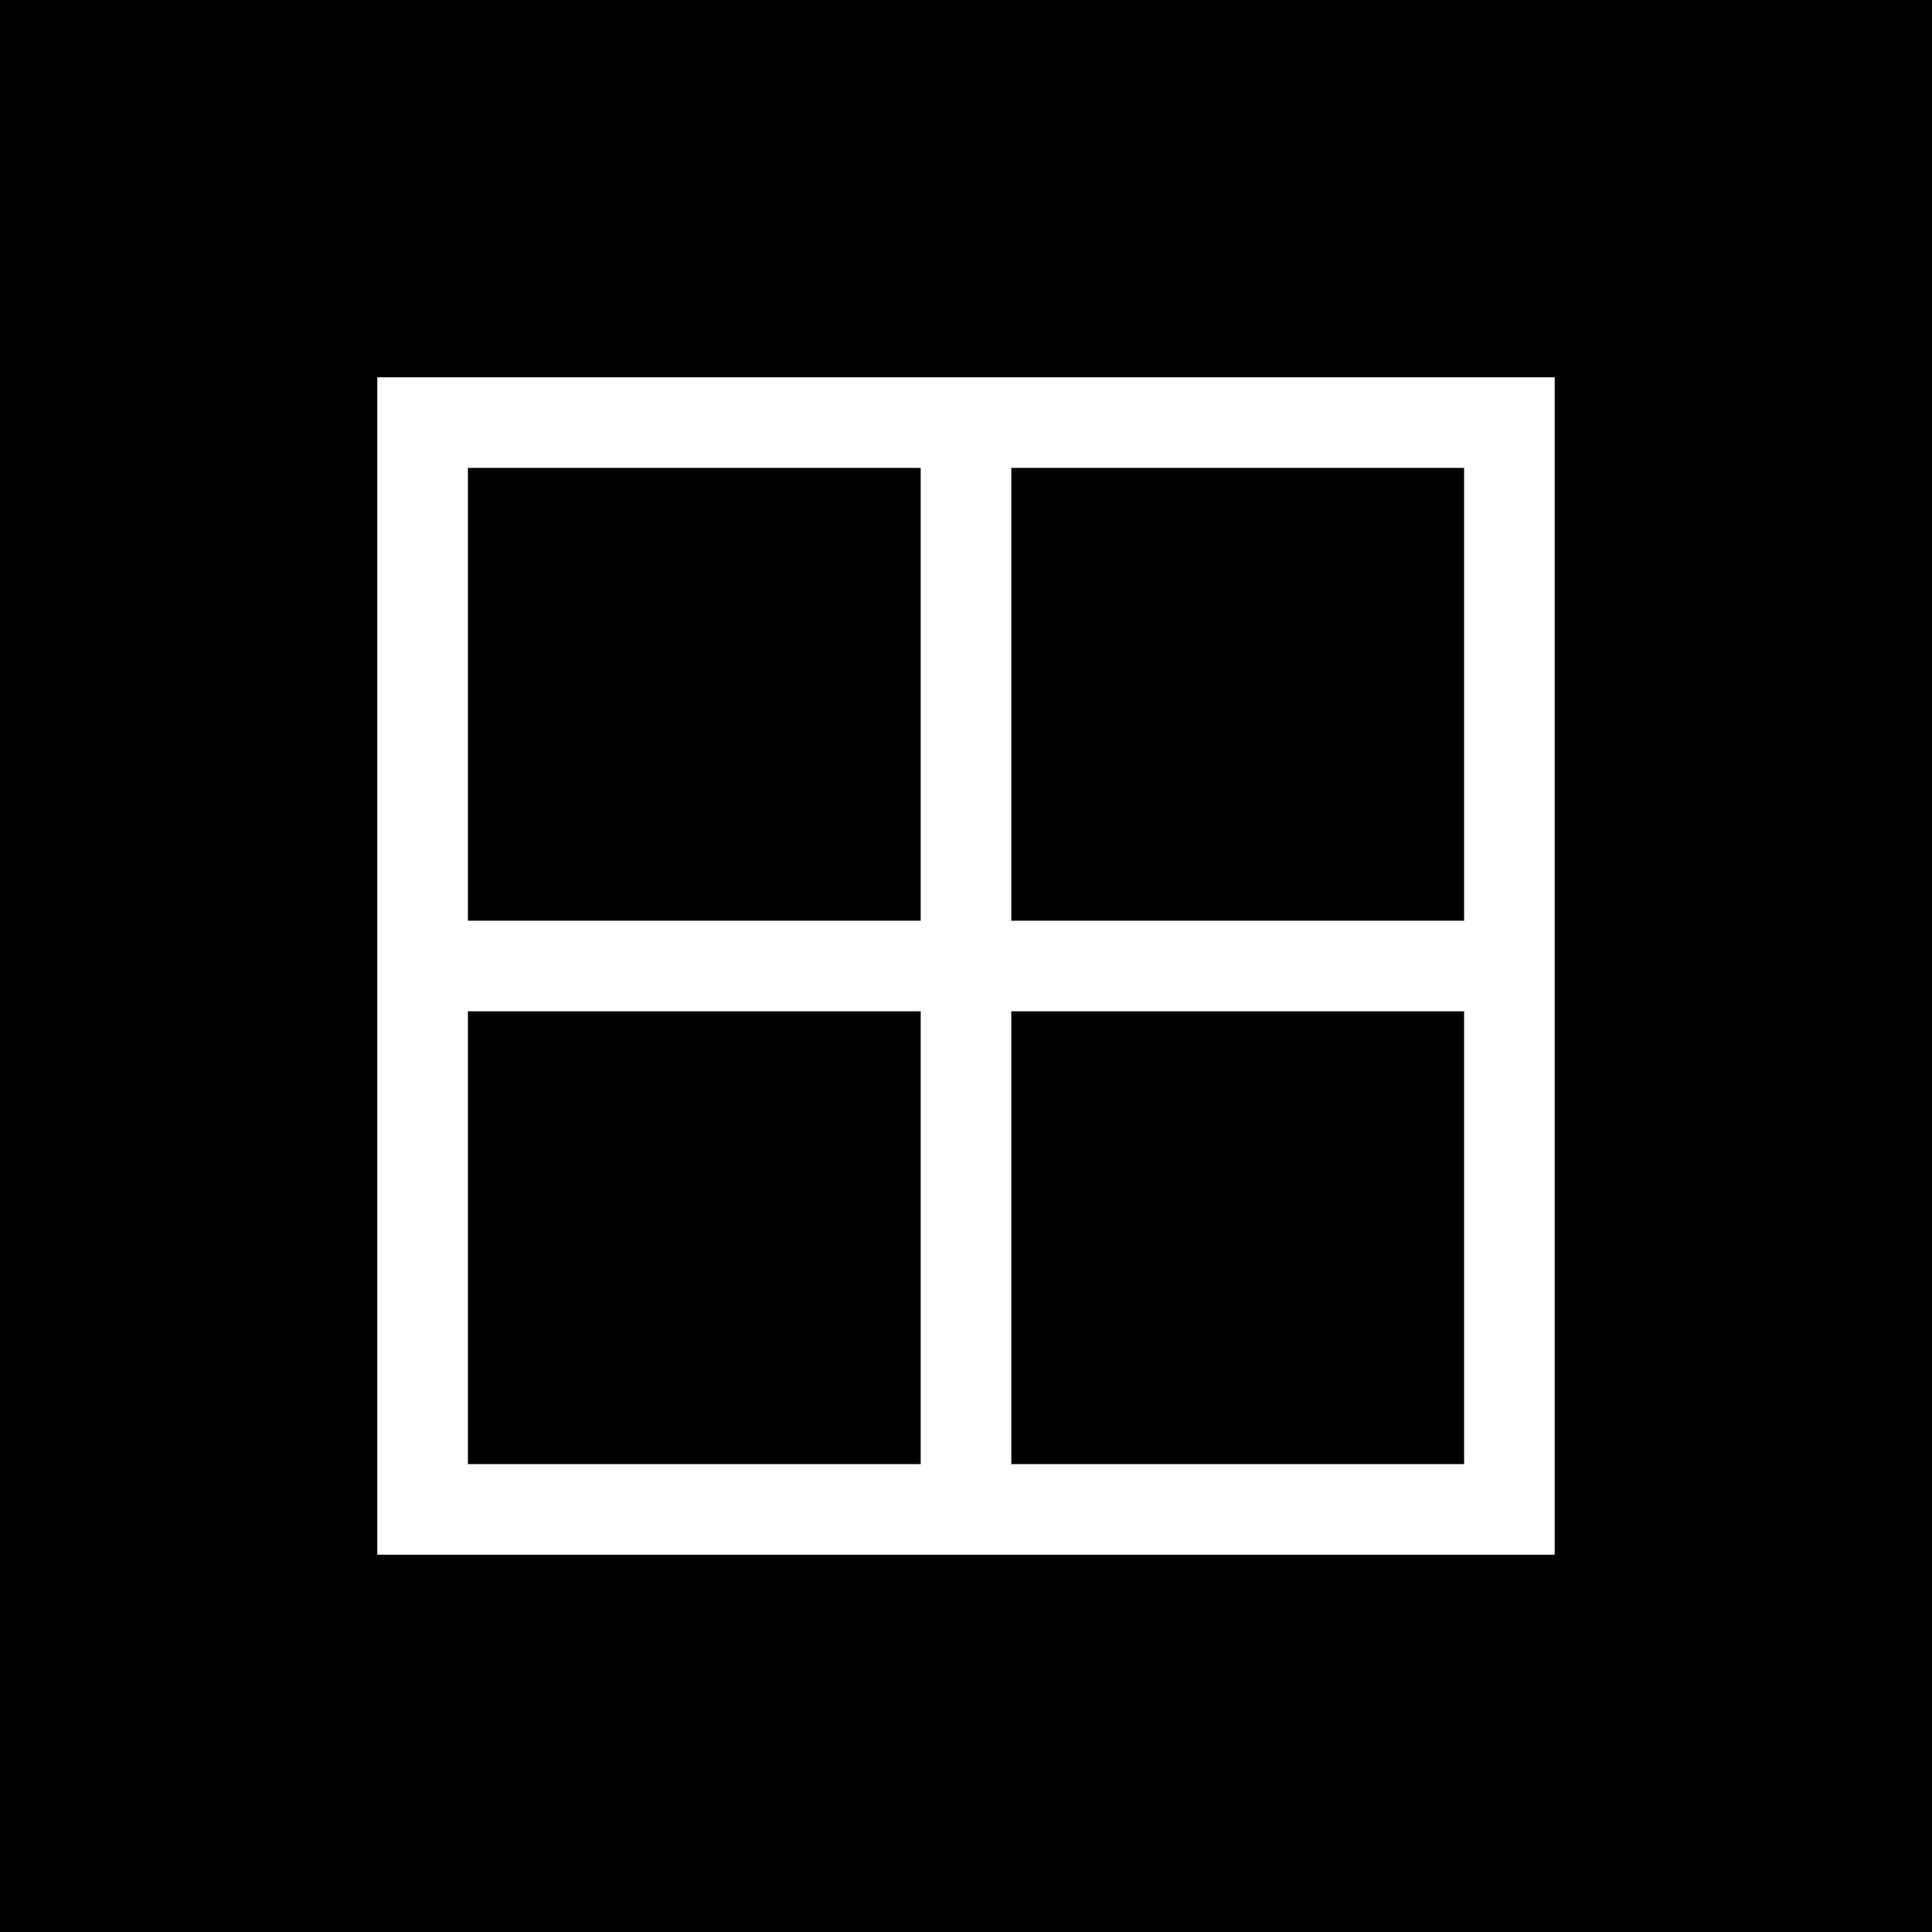
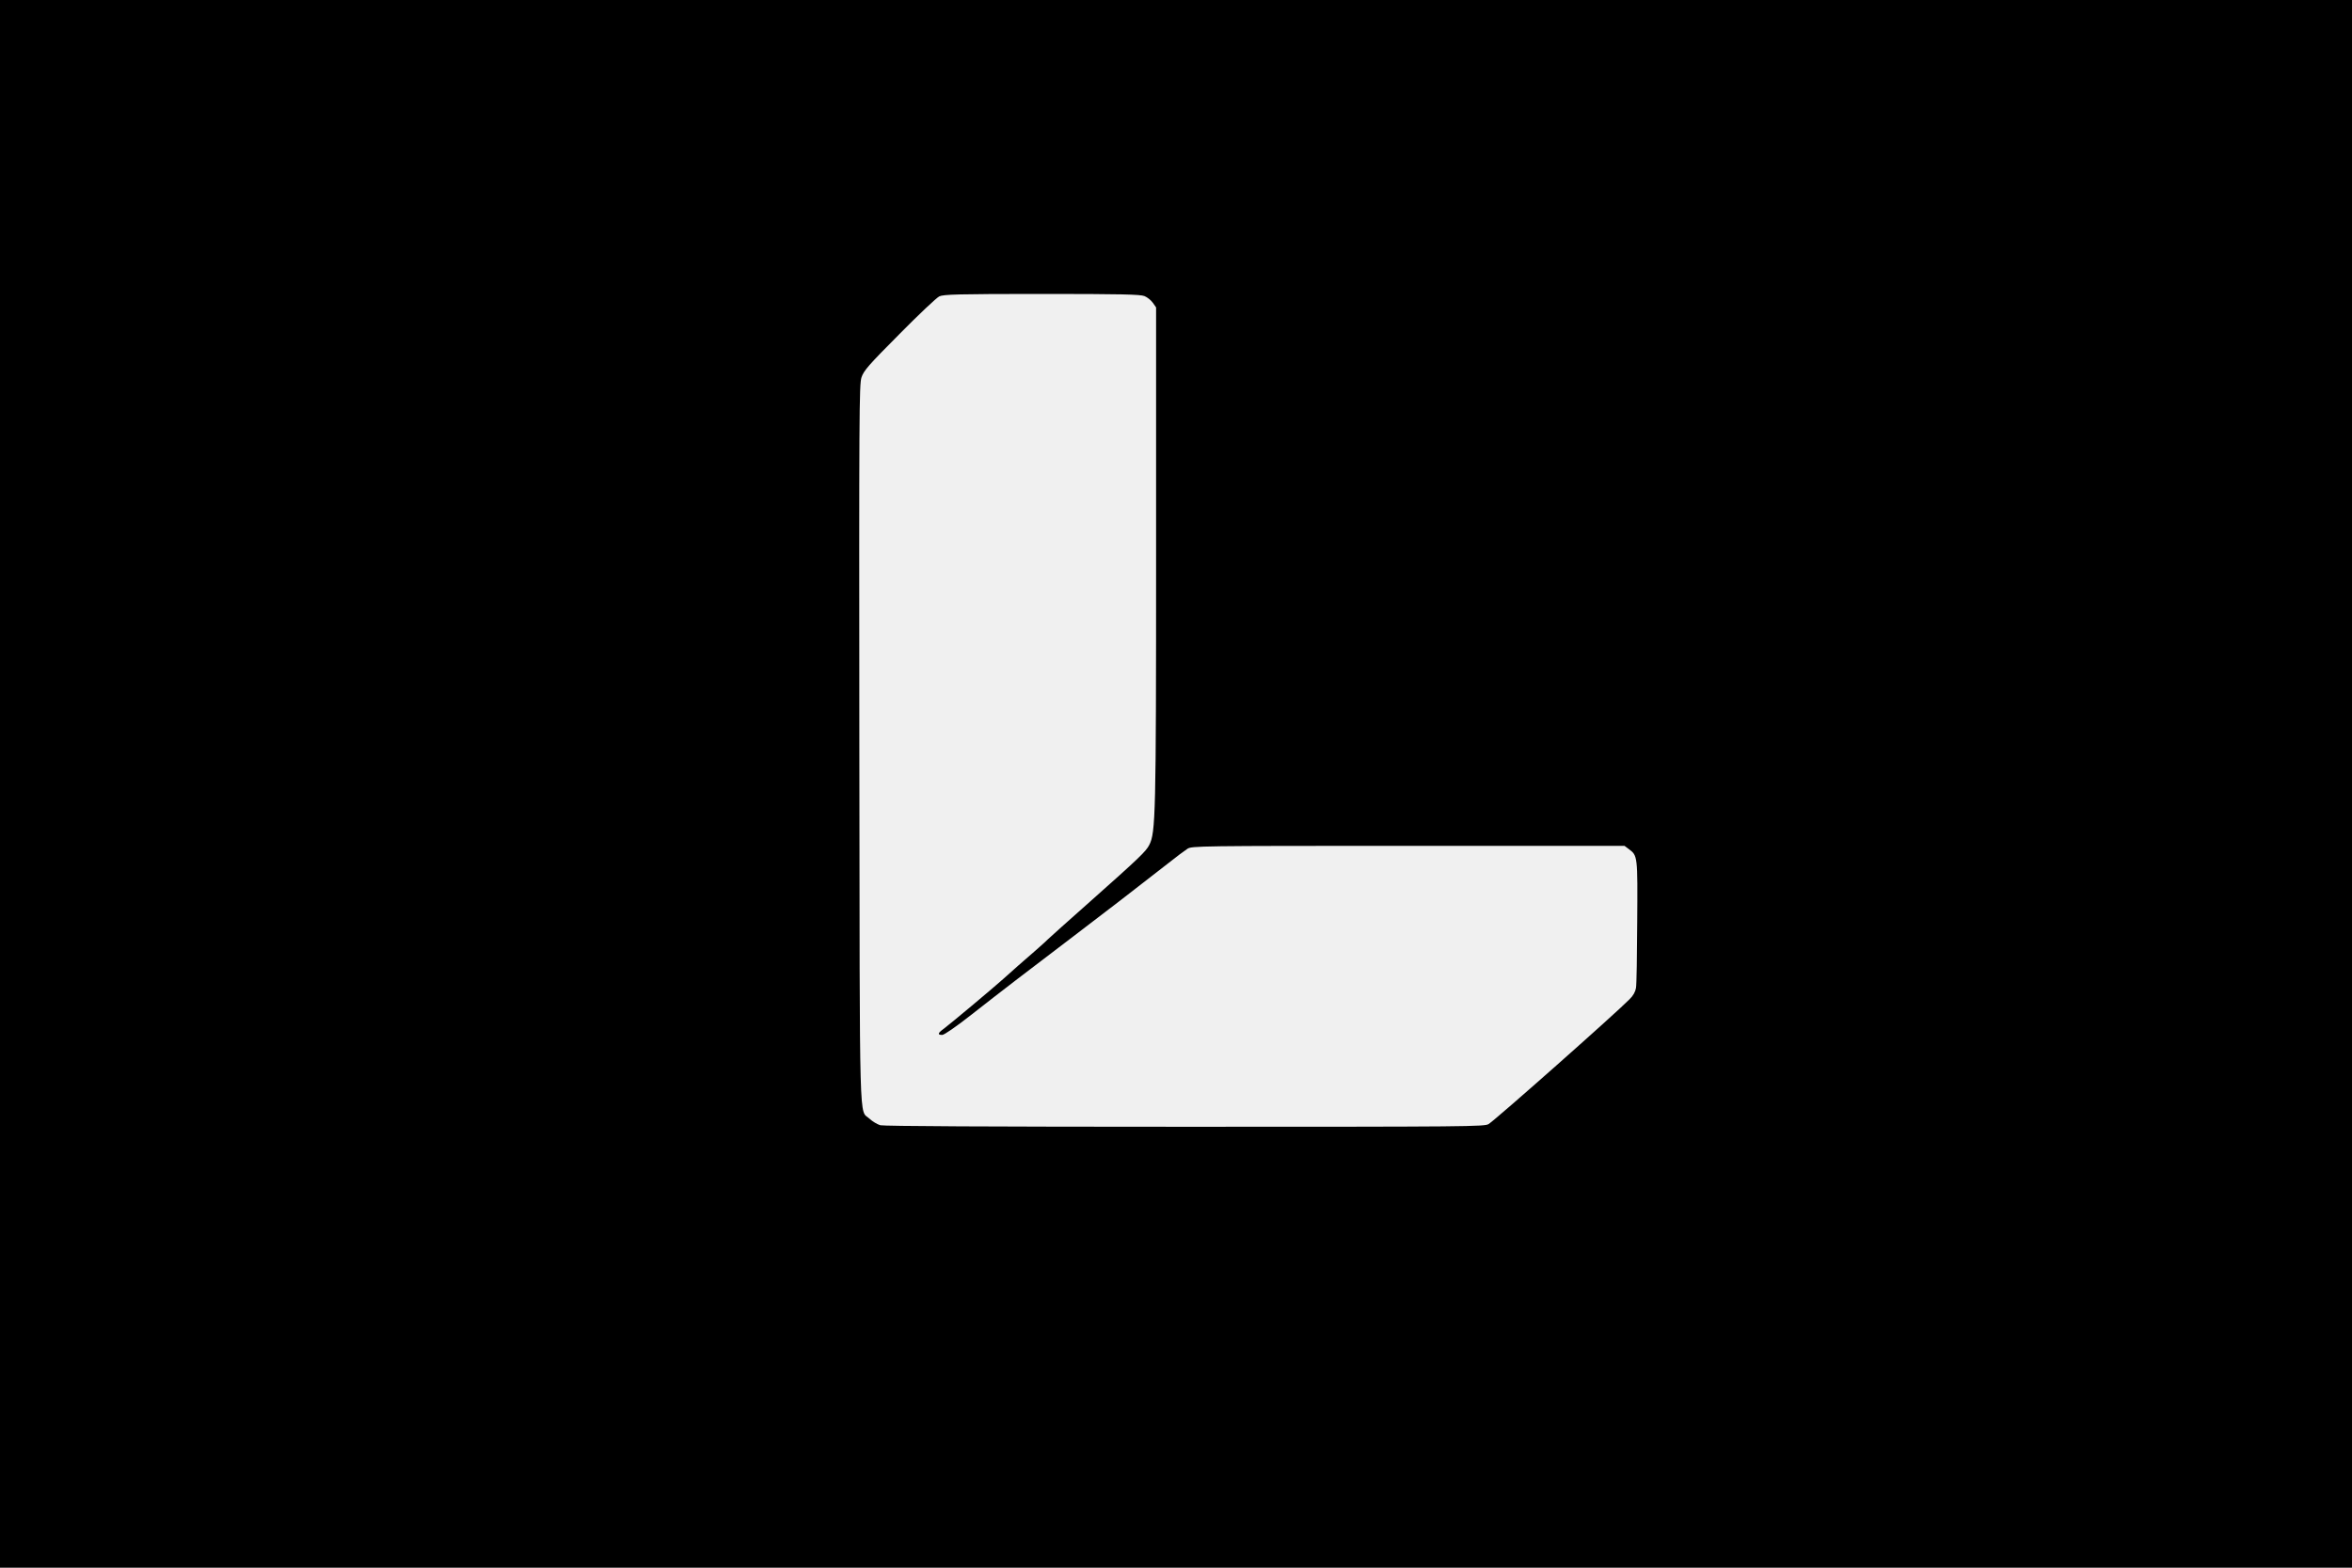
- <svg xmlns="http://www.w3.org/2000/svg" viewBox="0 0 32 32" fill="none">
-   <rect width="32" height="32" fill="#000" />
-   <rect x="7" y="7" width="18" height="18" stroke="#fff" stroke-width="1.5" fill="none" />
-   <line x1="7" y1="16" x2="25" y2="16" stroke="#fff" stroke-width="1.5" />
-   <line x1="16" y1="7" x2="16" y2="25" stroke="#fff" stroke-width="1.5" />
+ <svg xmlns="http://www.w3.org/2000/svg" version="1.0" width="1536pt" height="1024pt" viewBox="0 0 1536 1024" preserveAspectRatio="xMidYMid meet">
+   <g transform="translate(0,1024) scale(0.1,-0.1)" fill="#000000" stroke="none">
+     <path d="M0 5120 l0 -5120 7680 0 7680 0 0 5120 0 5120 -7680 0 -7680 0 0 -5120z m7474 3186 c18 -7 43 -27 55 -44 l21 -30 0 -1619 c0 -1703 -3 -1812 -45 -1893 -22 -42 -62 -81 -385 -368 -146 -129 -269 -240 -275 -246 -5 -6 -44 -41 -85 -77 -82 -71 -140 -122 -210 -185 -63 -57 -348 -295 -387 -324 -39 -28 -42 -40 -10 -40 13 0 89 52 192 133 191 150 392 304 665 511 185 140 427 327 615 474 55 44 113 87 130 98 28 18 69 19 1441 19 l1413 0 28 -21 c58 -43 58 -43 55 -474 -1 -217 -4 -412 -8 -433 -4 -25 -18 -51 -43 -75 -99 -100 -866 -779 -919 -814 -26 -17 -120 -18 -1982 -18 -1288 0 -1967 4 -1991 10 -20 6 -52 25 -71 43 -68 65 -63 -147 -66 2442 -2 2158 -1 2353 14 2400 15 44 44 78 247 282 126 128 244 239 261 247 27 13 117 16 669 16 521 0 644 -3 671 -14z" />
+   </g>
</svg>
